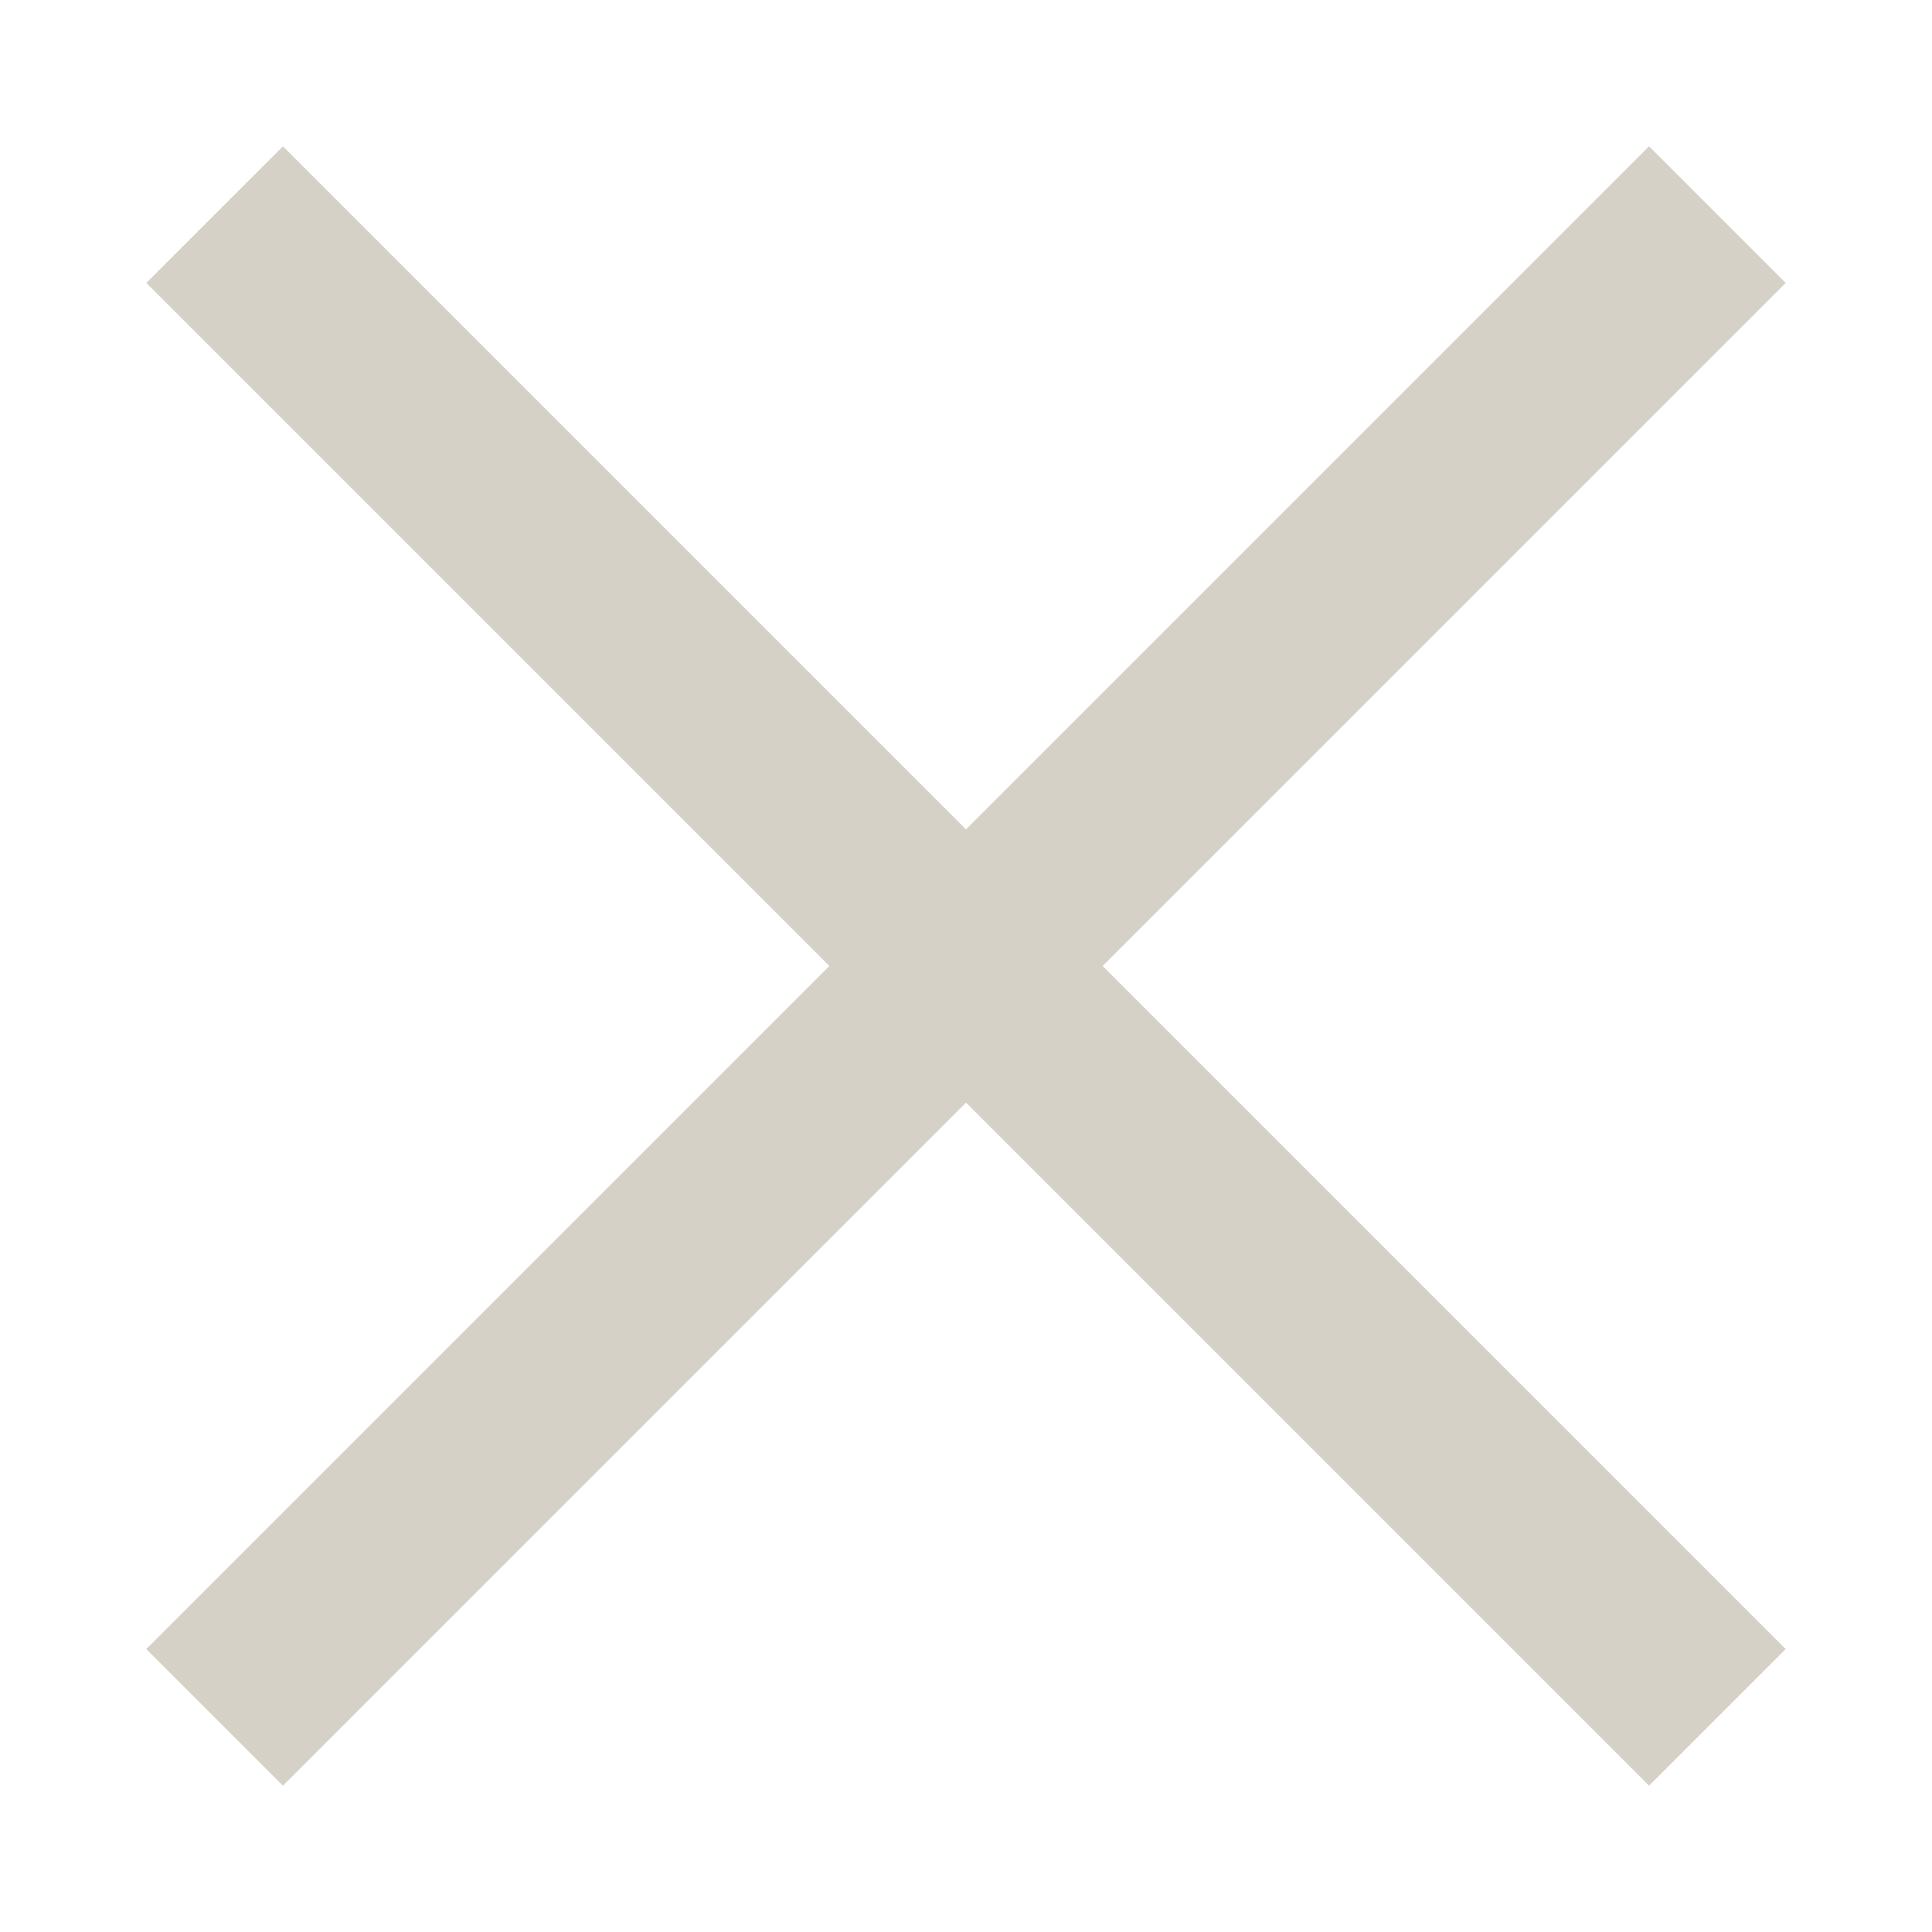
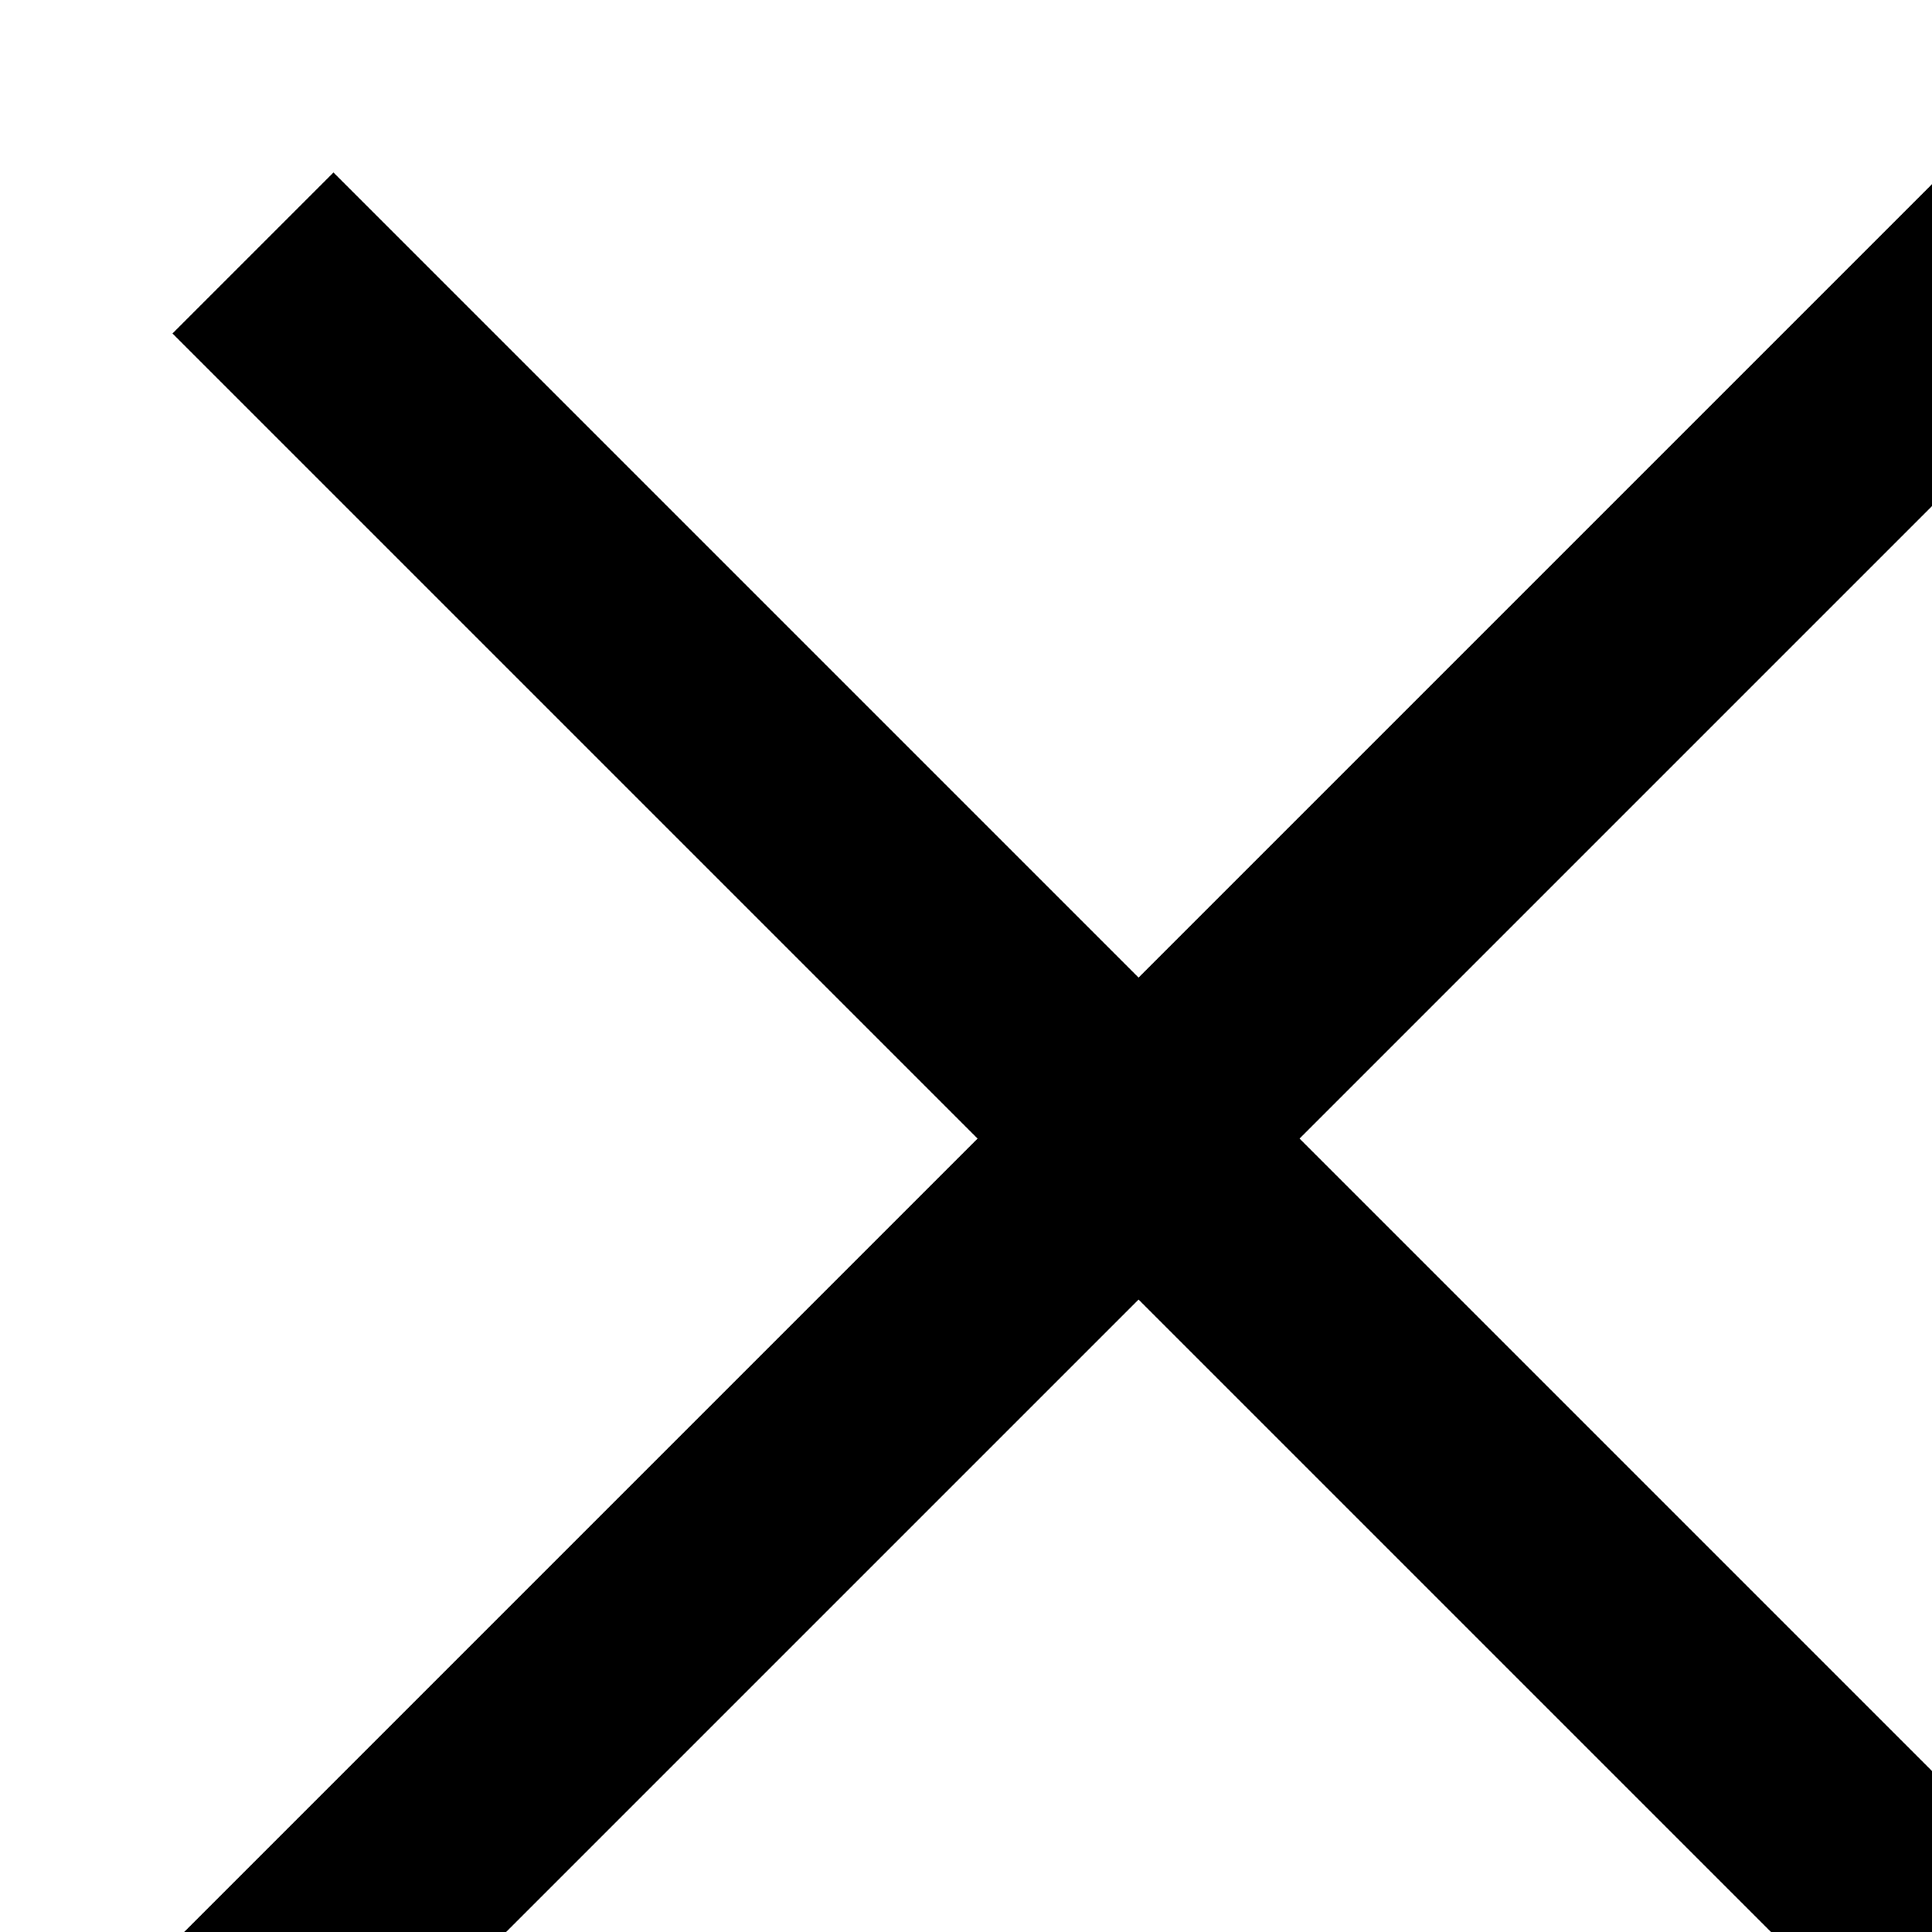
- <svg xmlns="http://www.w3.org/2000/svg" viewBox="0 0 20 20" style="fill:#d5d1c7;">
+ <svg xmlns="http://www.w3.org/2000/svg" viewbox="0 0 20 20">
  <path d="M10 8.586L2.929 1.515 1.515 2.929 8.586 10l-7.071 7.071 1.414 1.414L10 11.414l7.071 7.071 1.414-1.414L11.414 10l7.071-7.071-1.414-1.414L10 8.586z" />
</svg>
